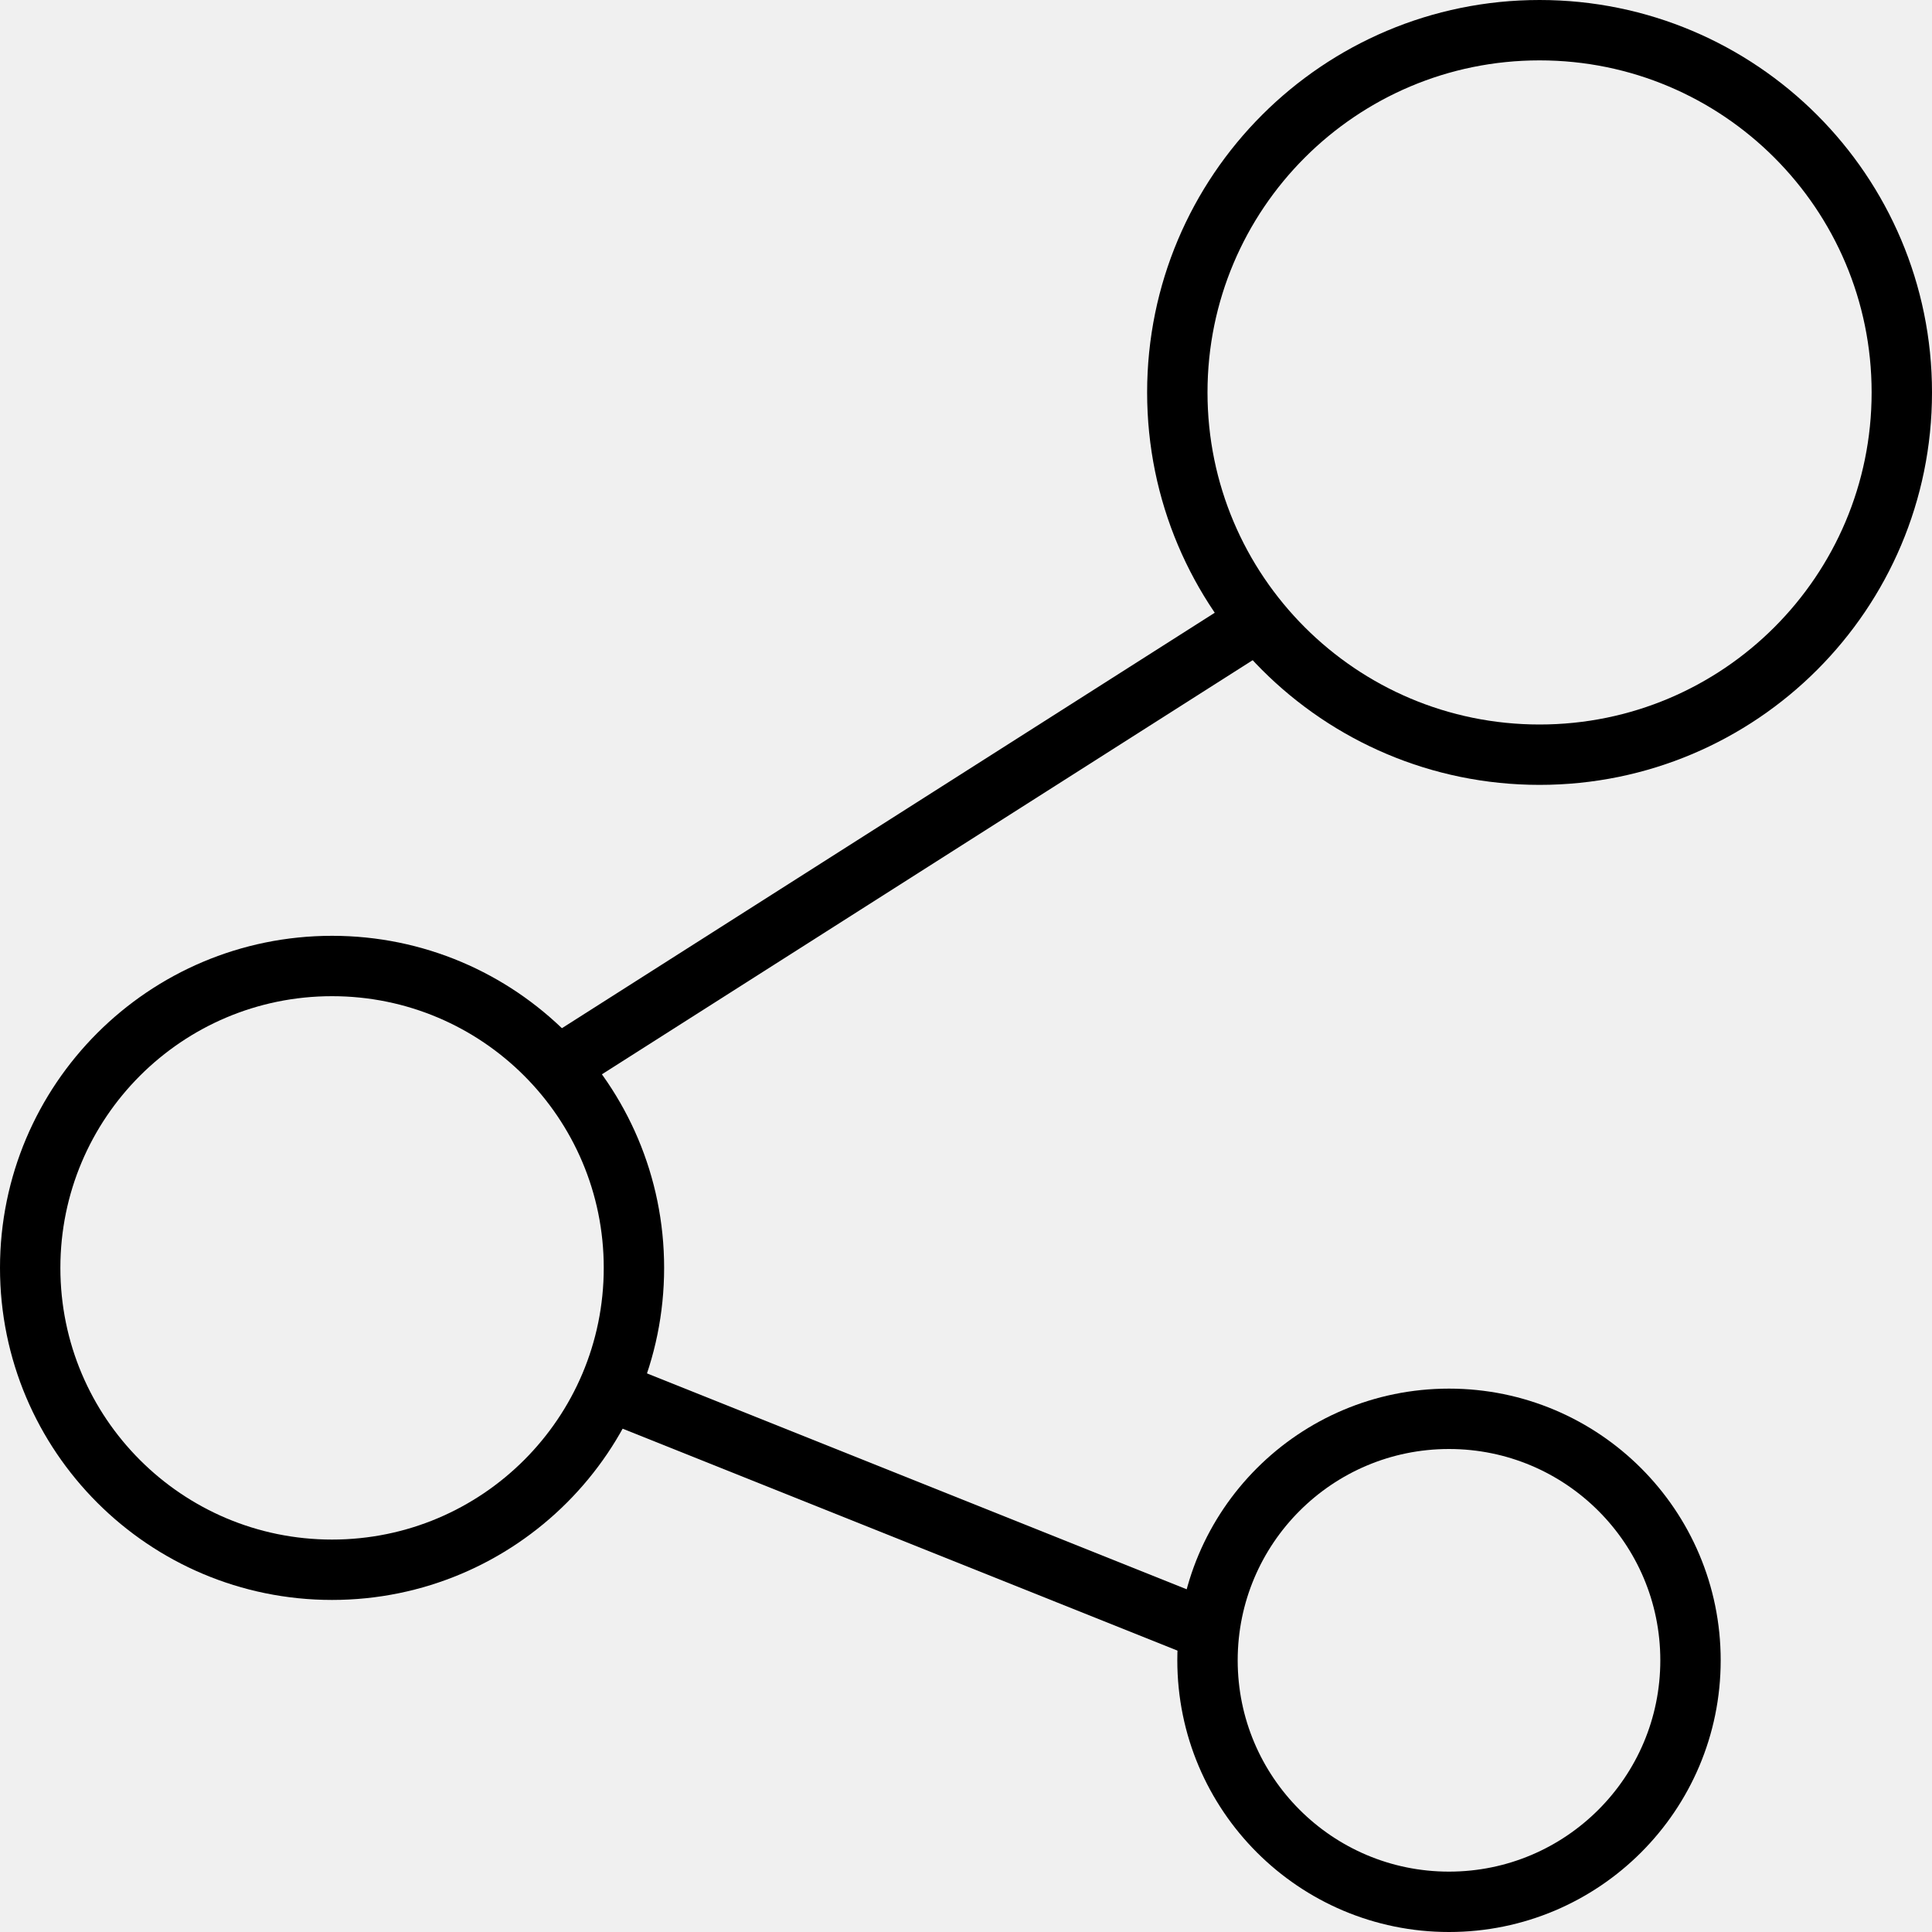
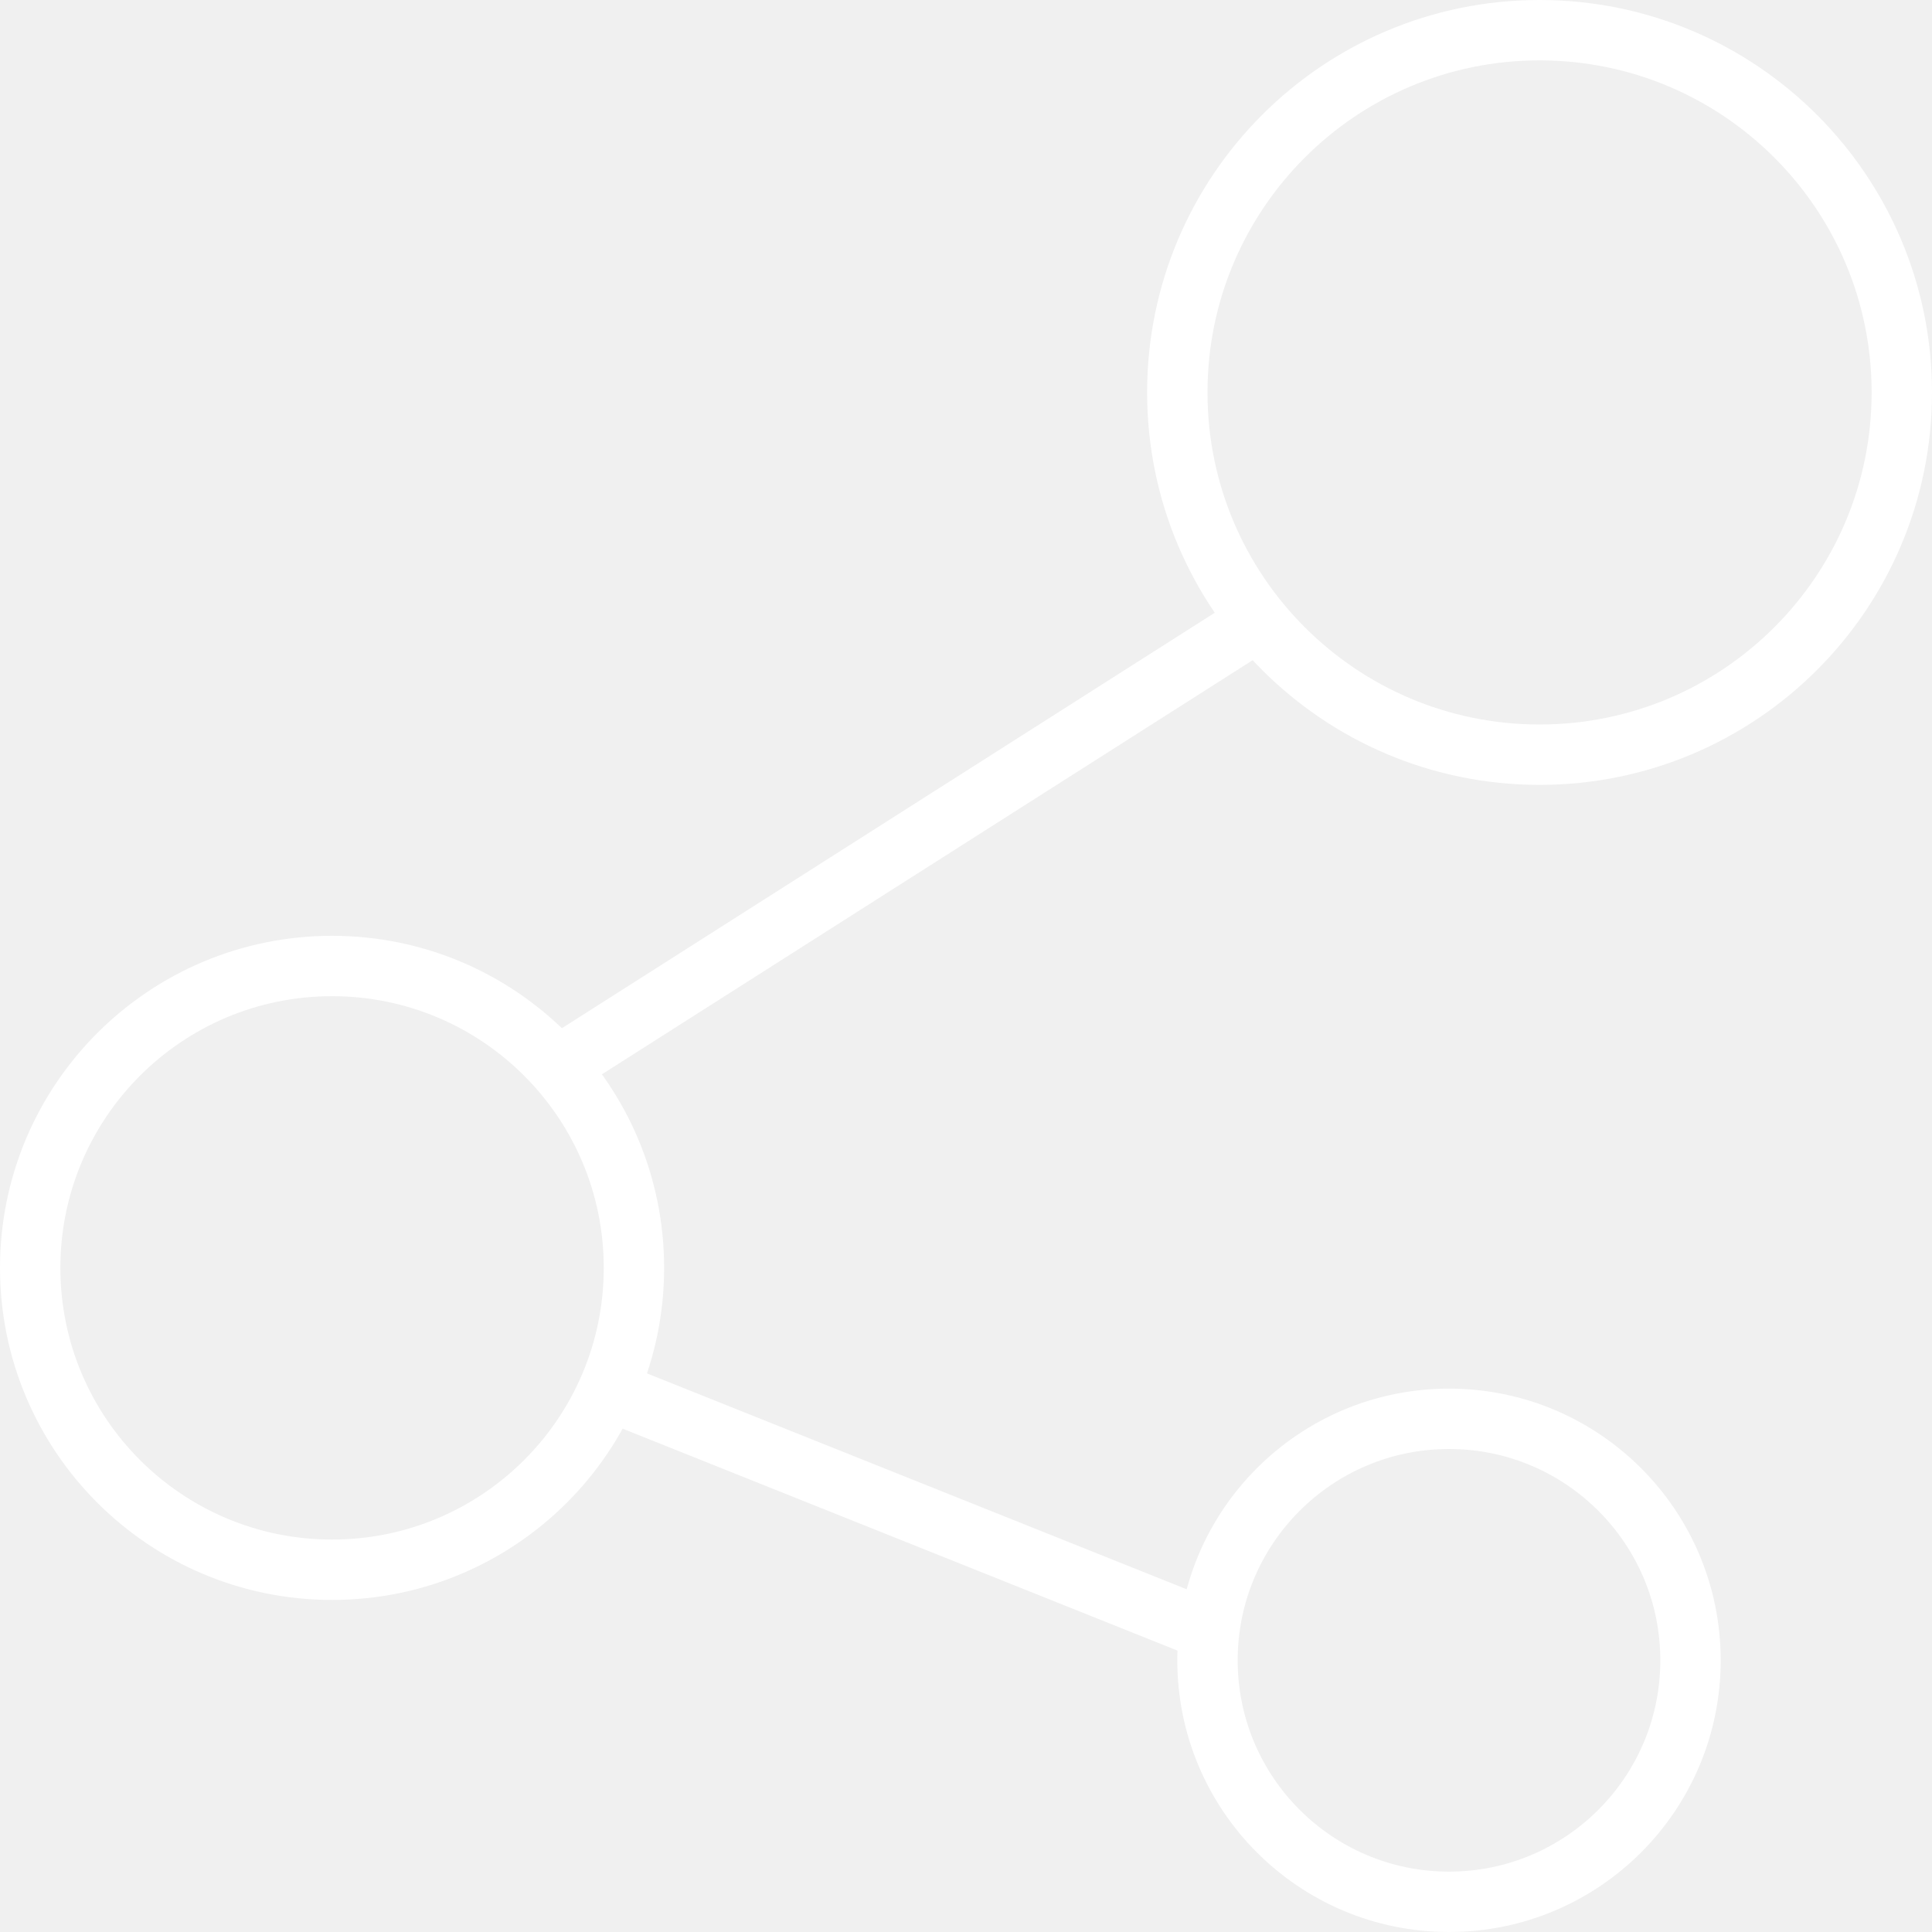
<svg xmlns="http://www.w3.org/2000/svg" viewBox="0 0 64 64" enable-background="new 0 0 64 64" style="display: block;">
-   <g fill="none" stroke="#000" stroke-width="2" stroke-miterlimit="10">
+   <g fill="none" stroke="#fff" stroke-width="2" stroke-miterlimit="10">
    <circle cx="51" cy="13" r="12" style="stroke-dashoffset: 2e-05; stroke-dasharray: none;" />
    <circle cx="11" cy="42" r="10" style="stroke-dashoffset: 2e-05; stroke-dasharray: none;" />
    <circle cx="48" cy="55" r="8" style="stroke-dashoffset: 2e-05; stroke-dasharray: none;" />
    <path d="m40 54l-20-8" style="stroke-dashoffset: 2e-05; stroke-dasharray: none;" />
    <path d="m19 35l22-14" style="stroke-dashoffset: 2e-05; stroke-dasharray: none;" />
  </g>
</svg>
